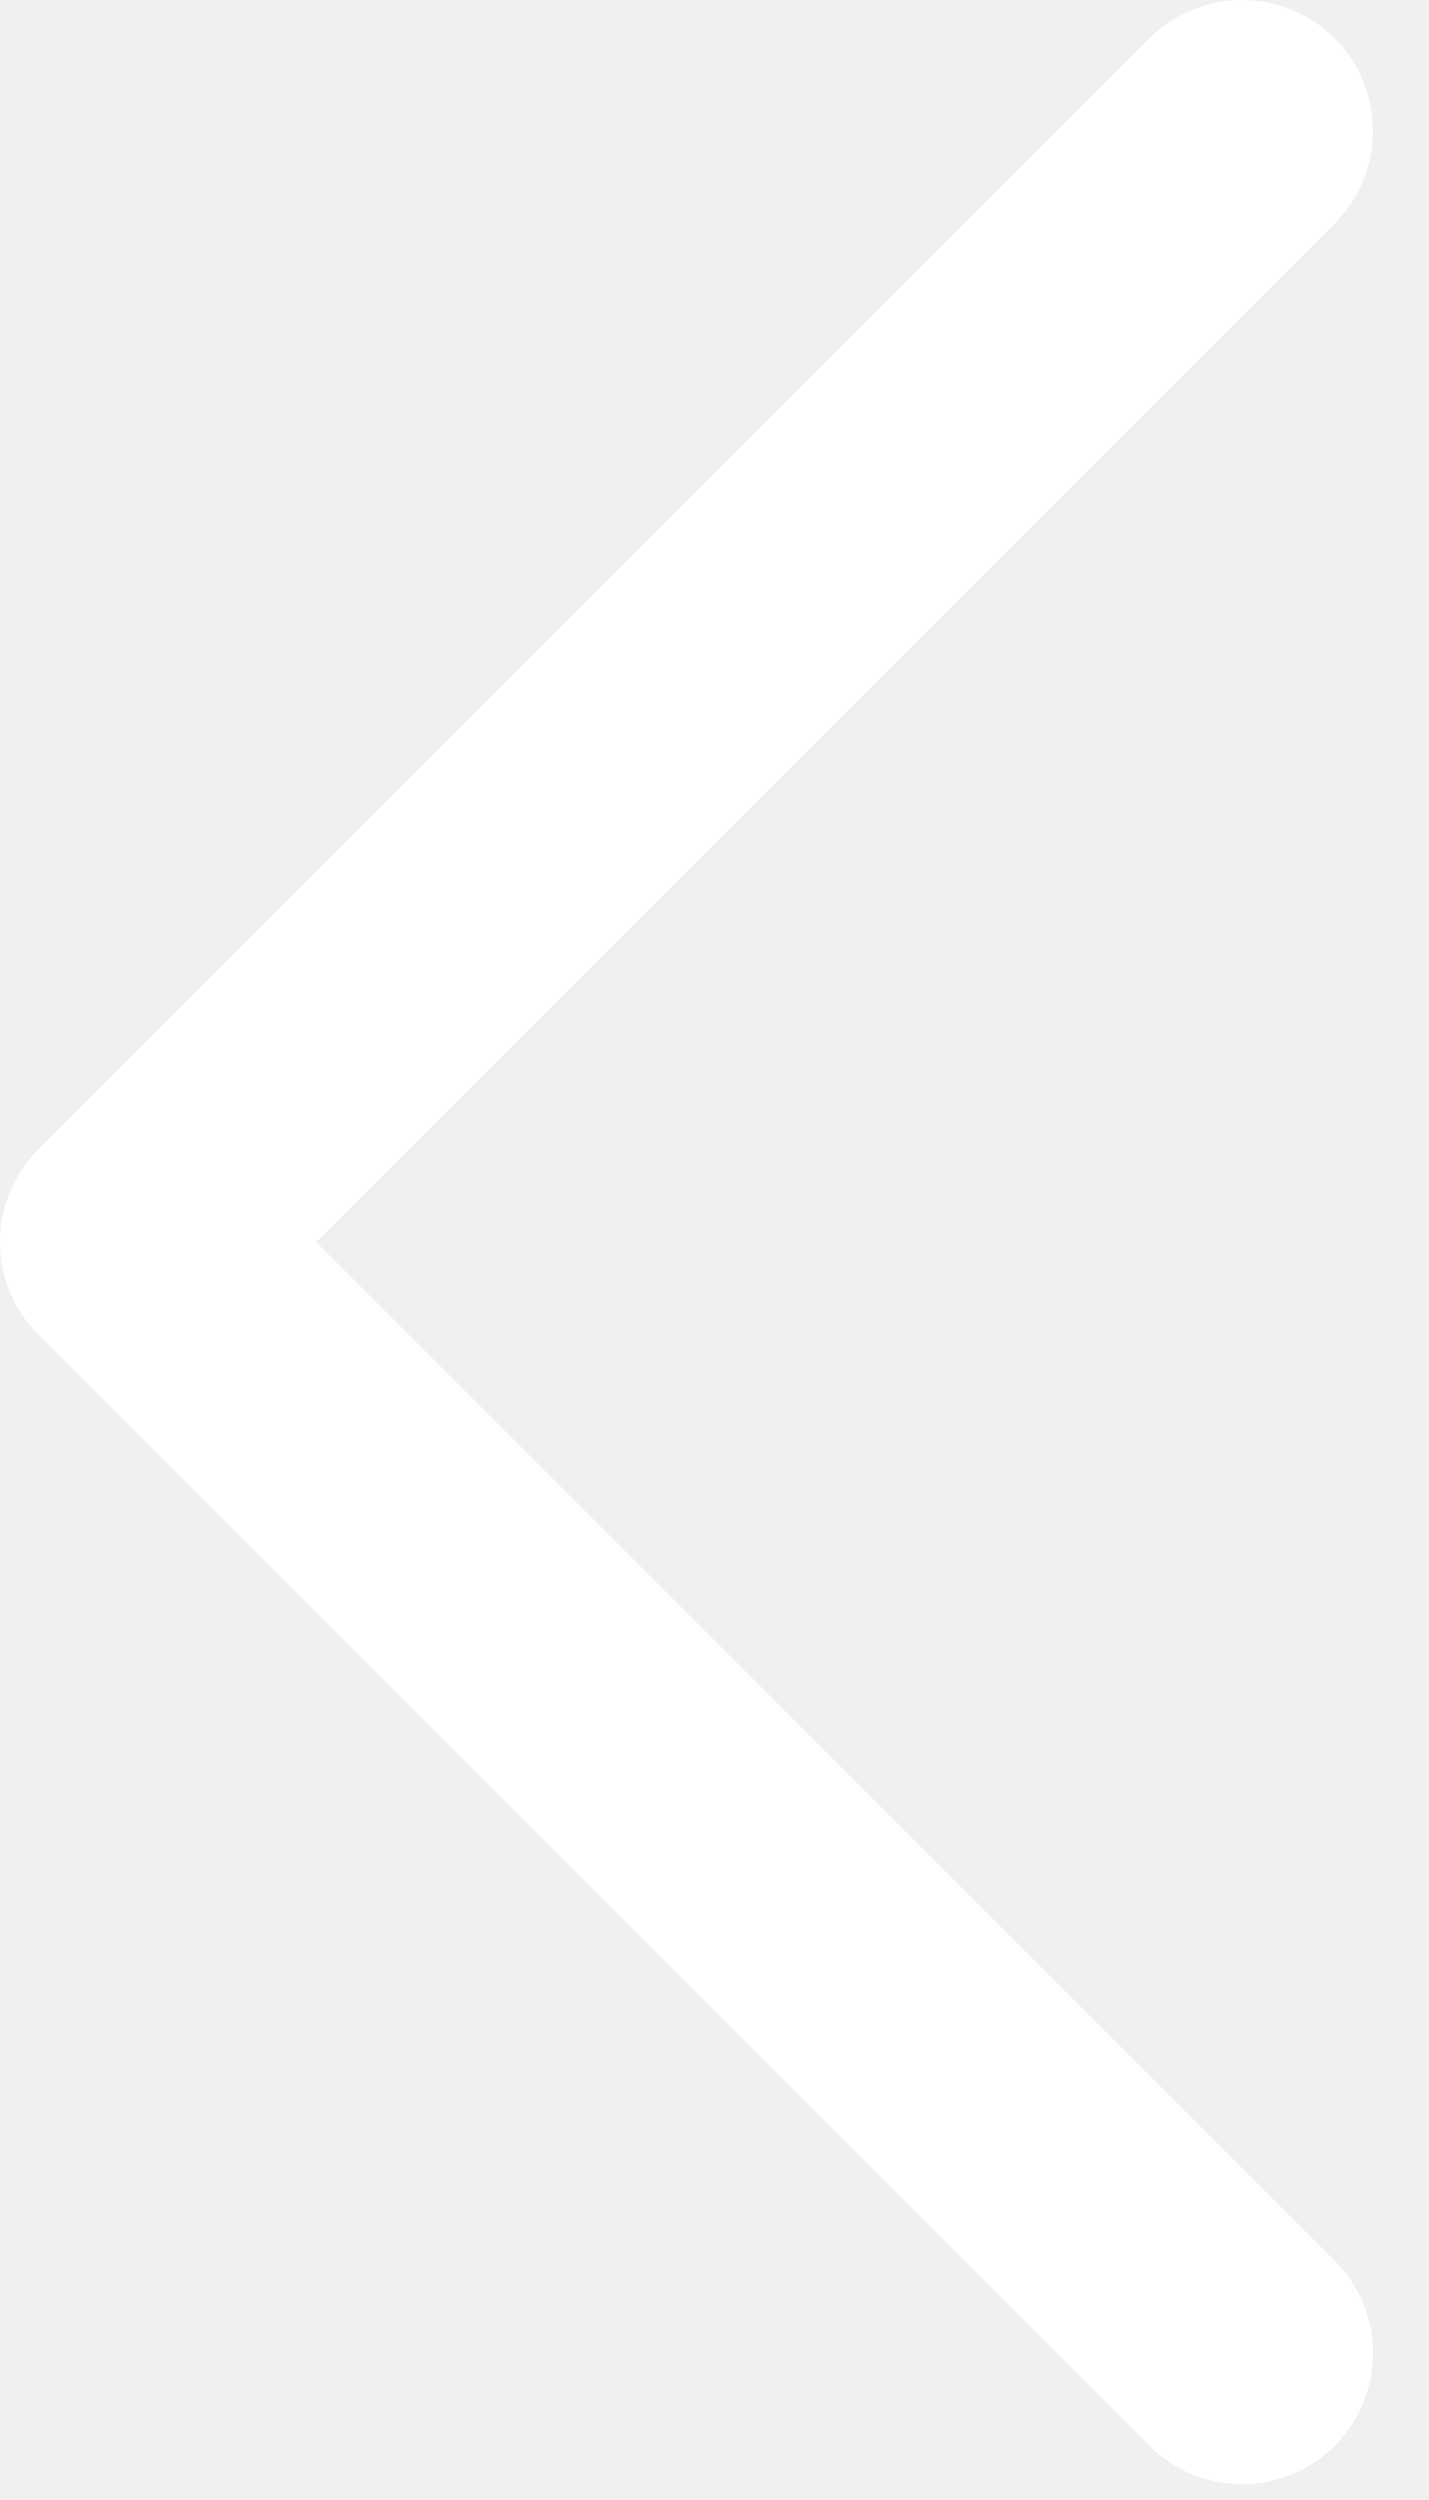
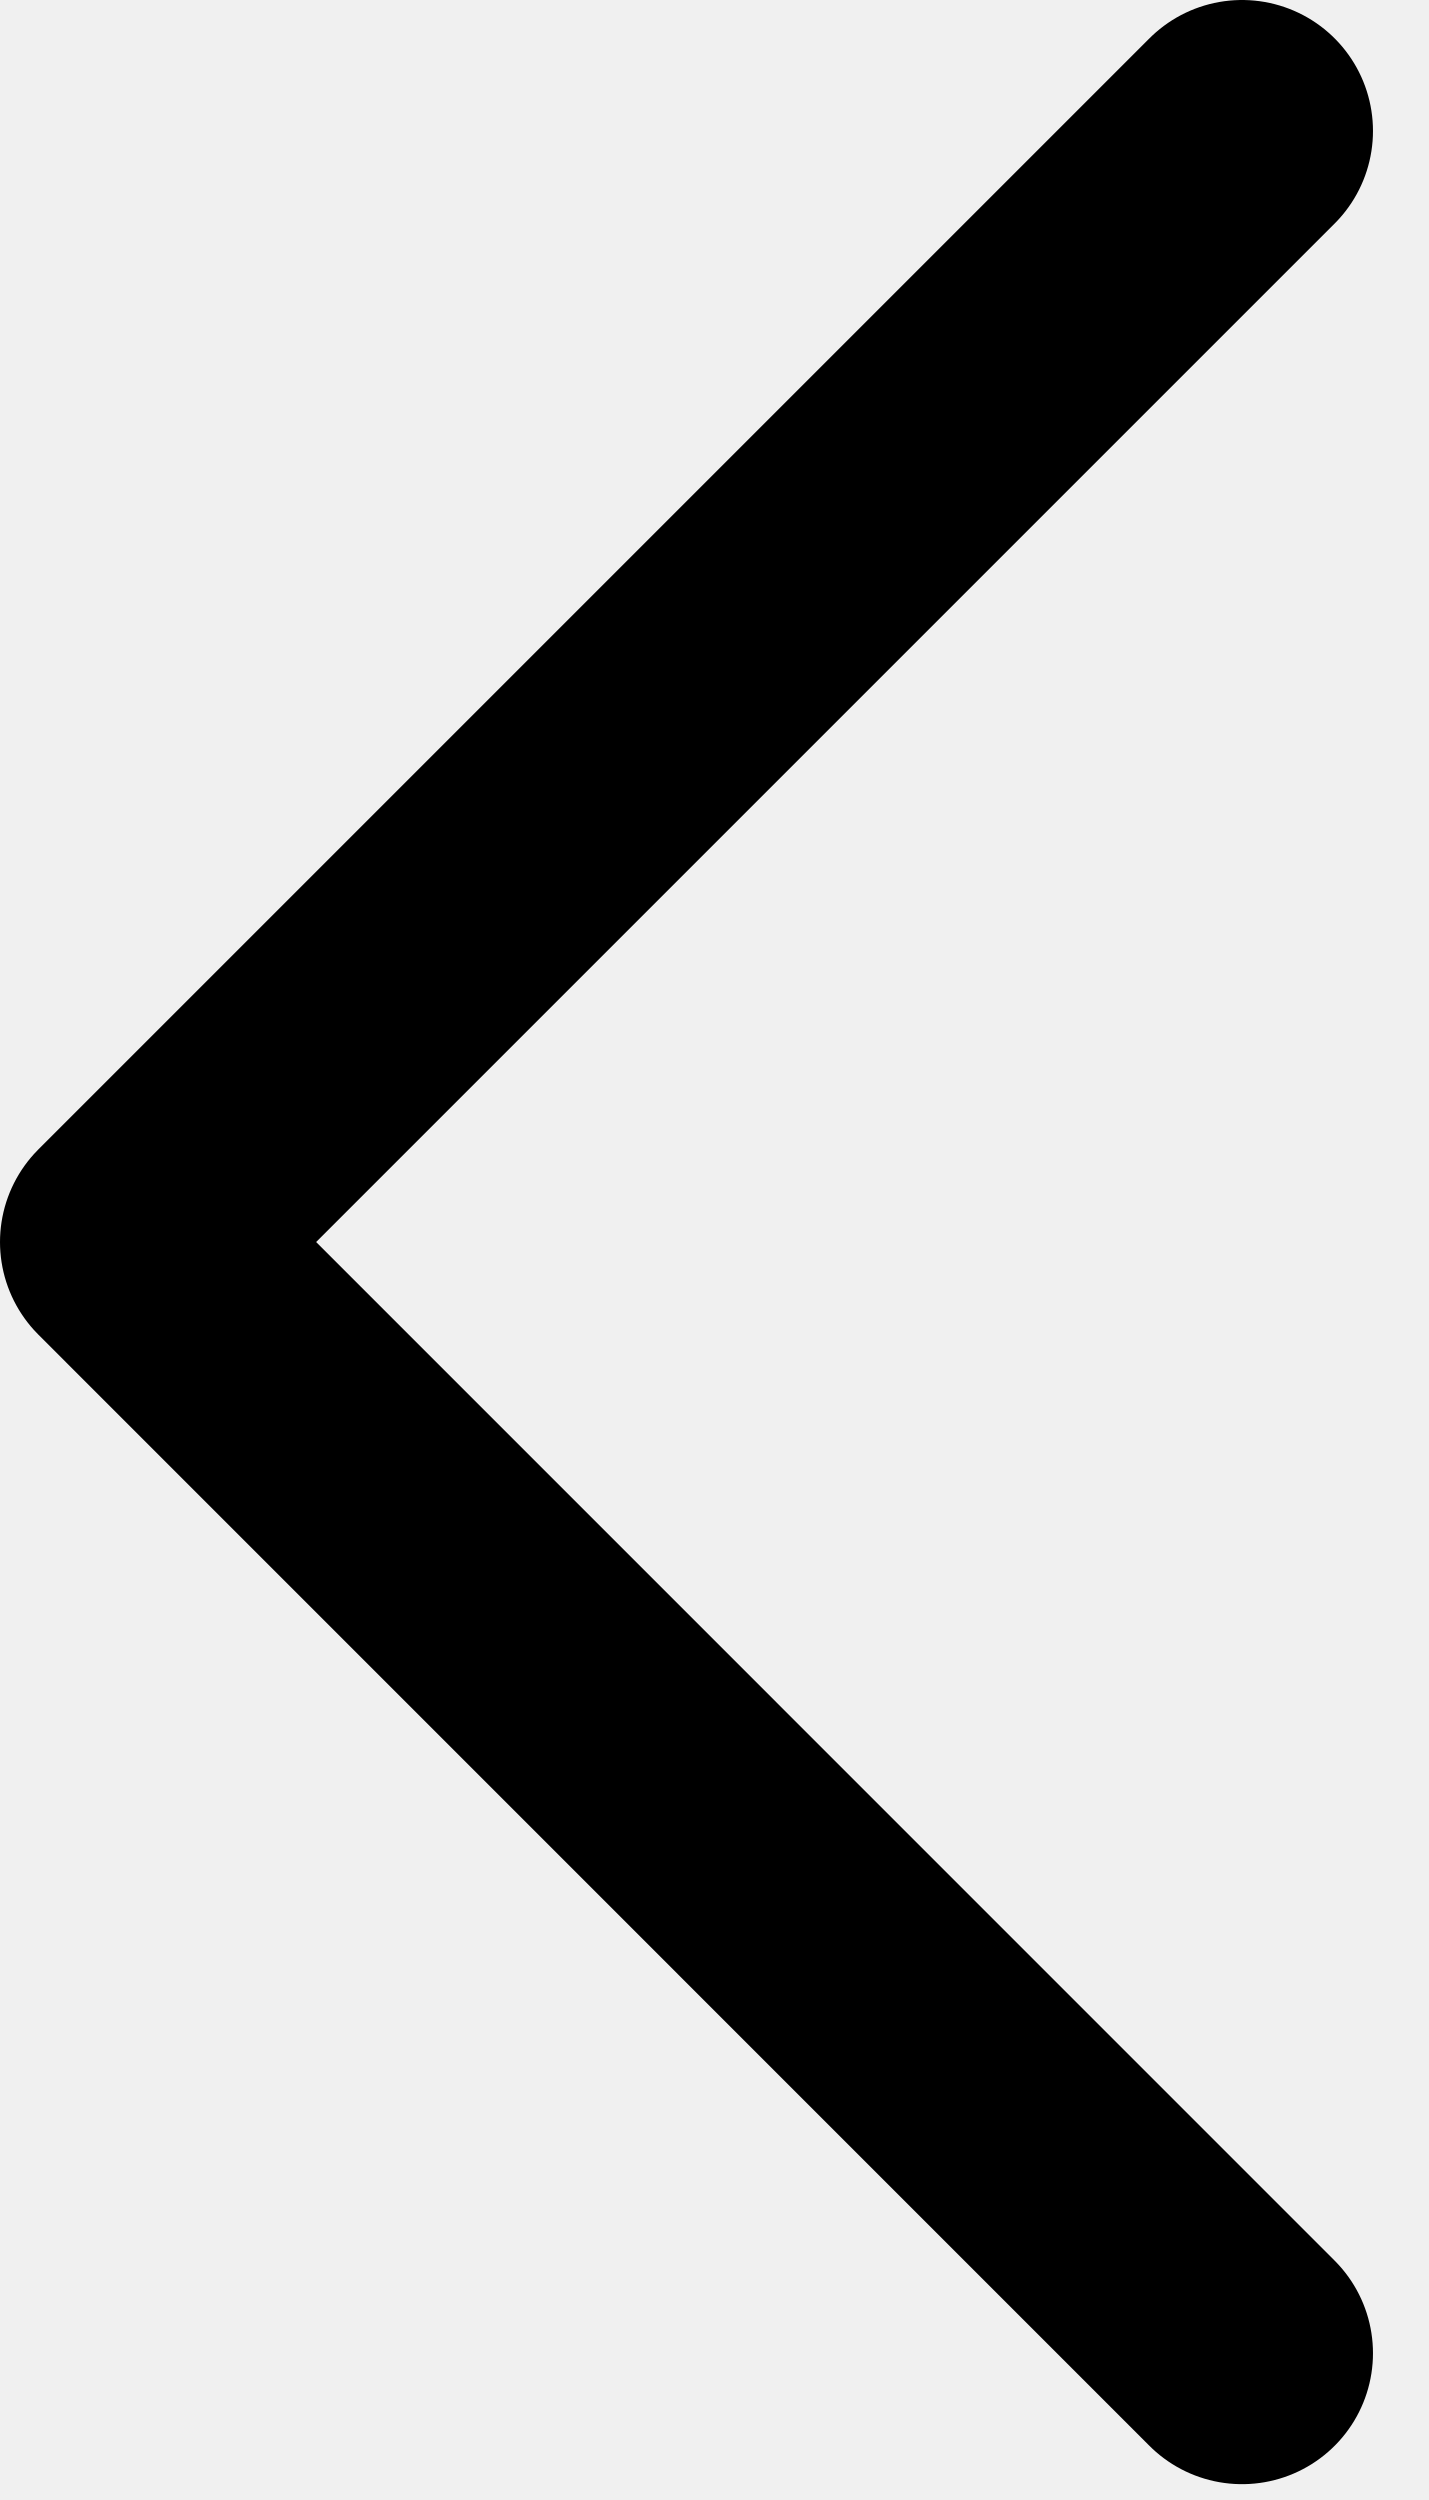
<svg xmlns="http://www.w3.org/2000/svg" width="12" height="21" viewBox="0 0 12 21" fill="none">
-   <path d="M10.433 19.767L1.1 10.433L10.433 1.1" stroke="white" stroke-width="2.2" stroke-linecap="round" stroke-linejoin="round" />
+   <path d="M10.433 19.767L1.1 10.433L10.433 1.1" stroke="currentColor" stroke-width="2.2" stroke-linecap="round" stroke-linejoin="round" />
</svg>
